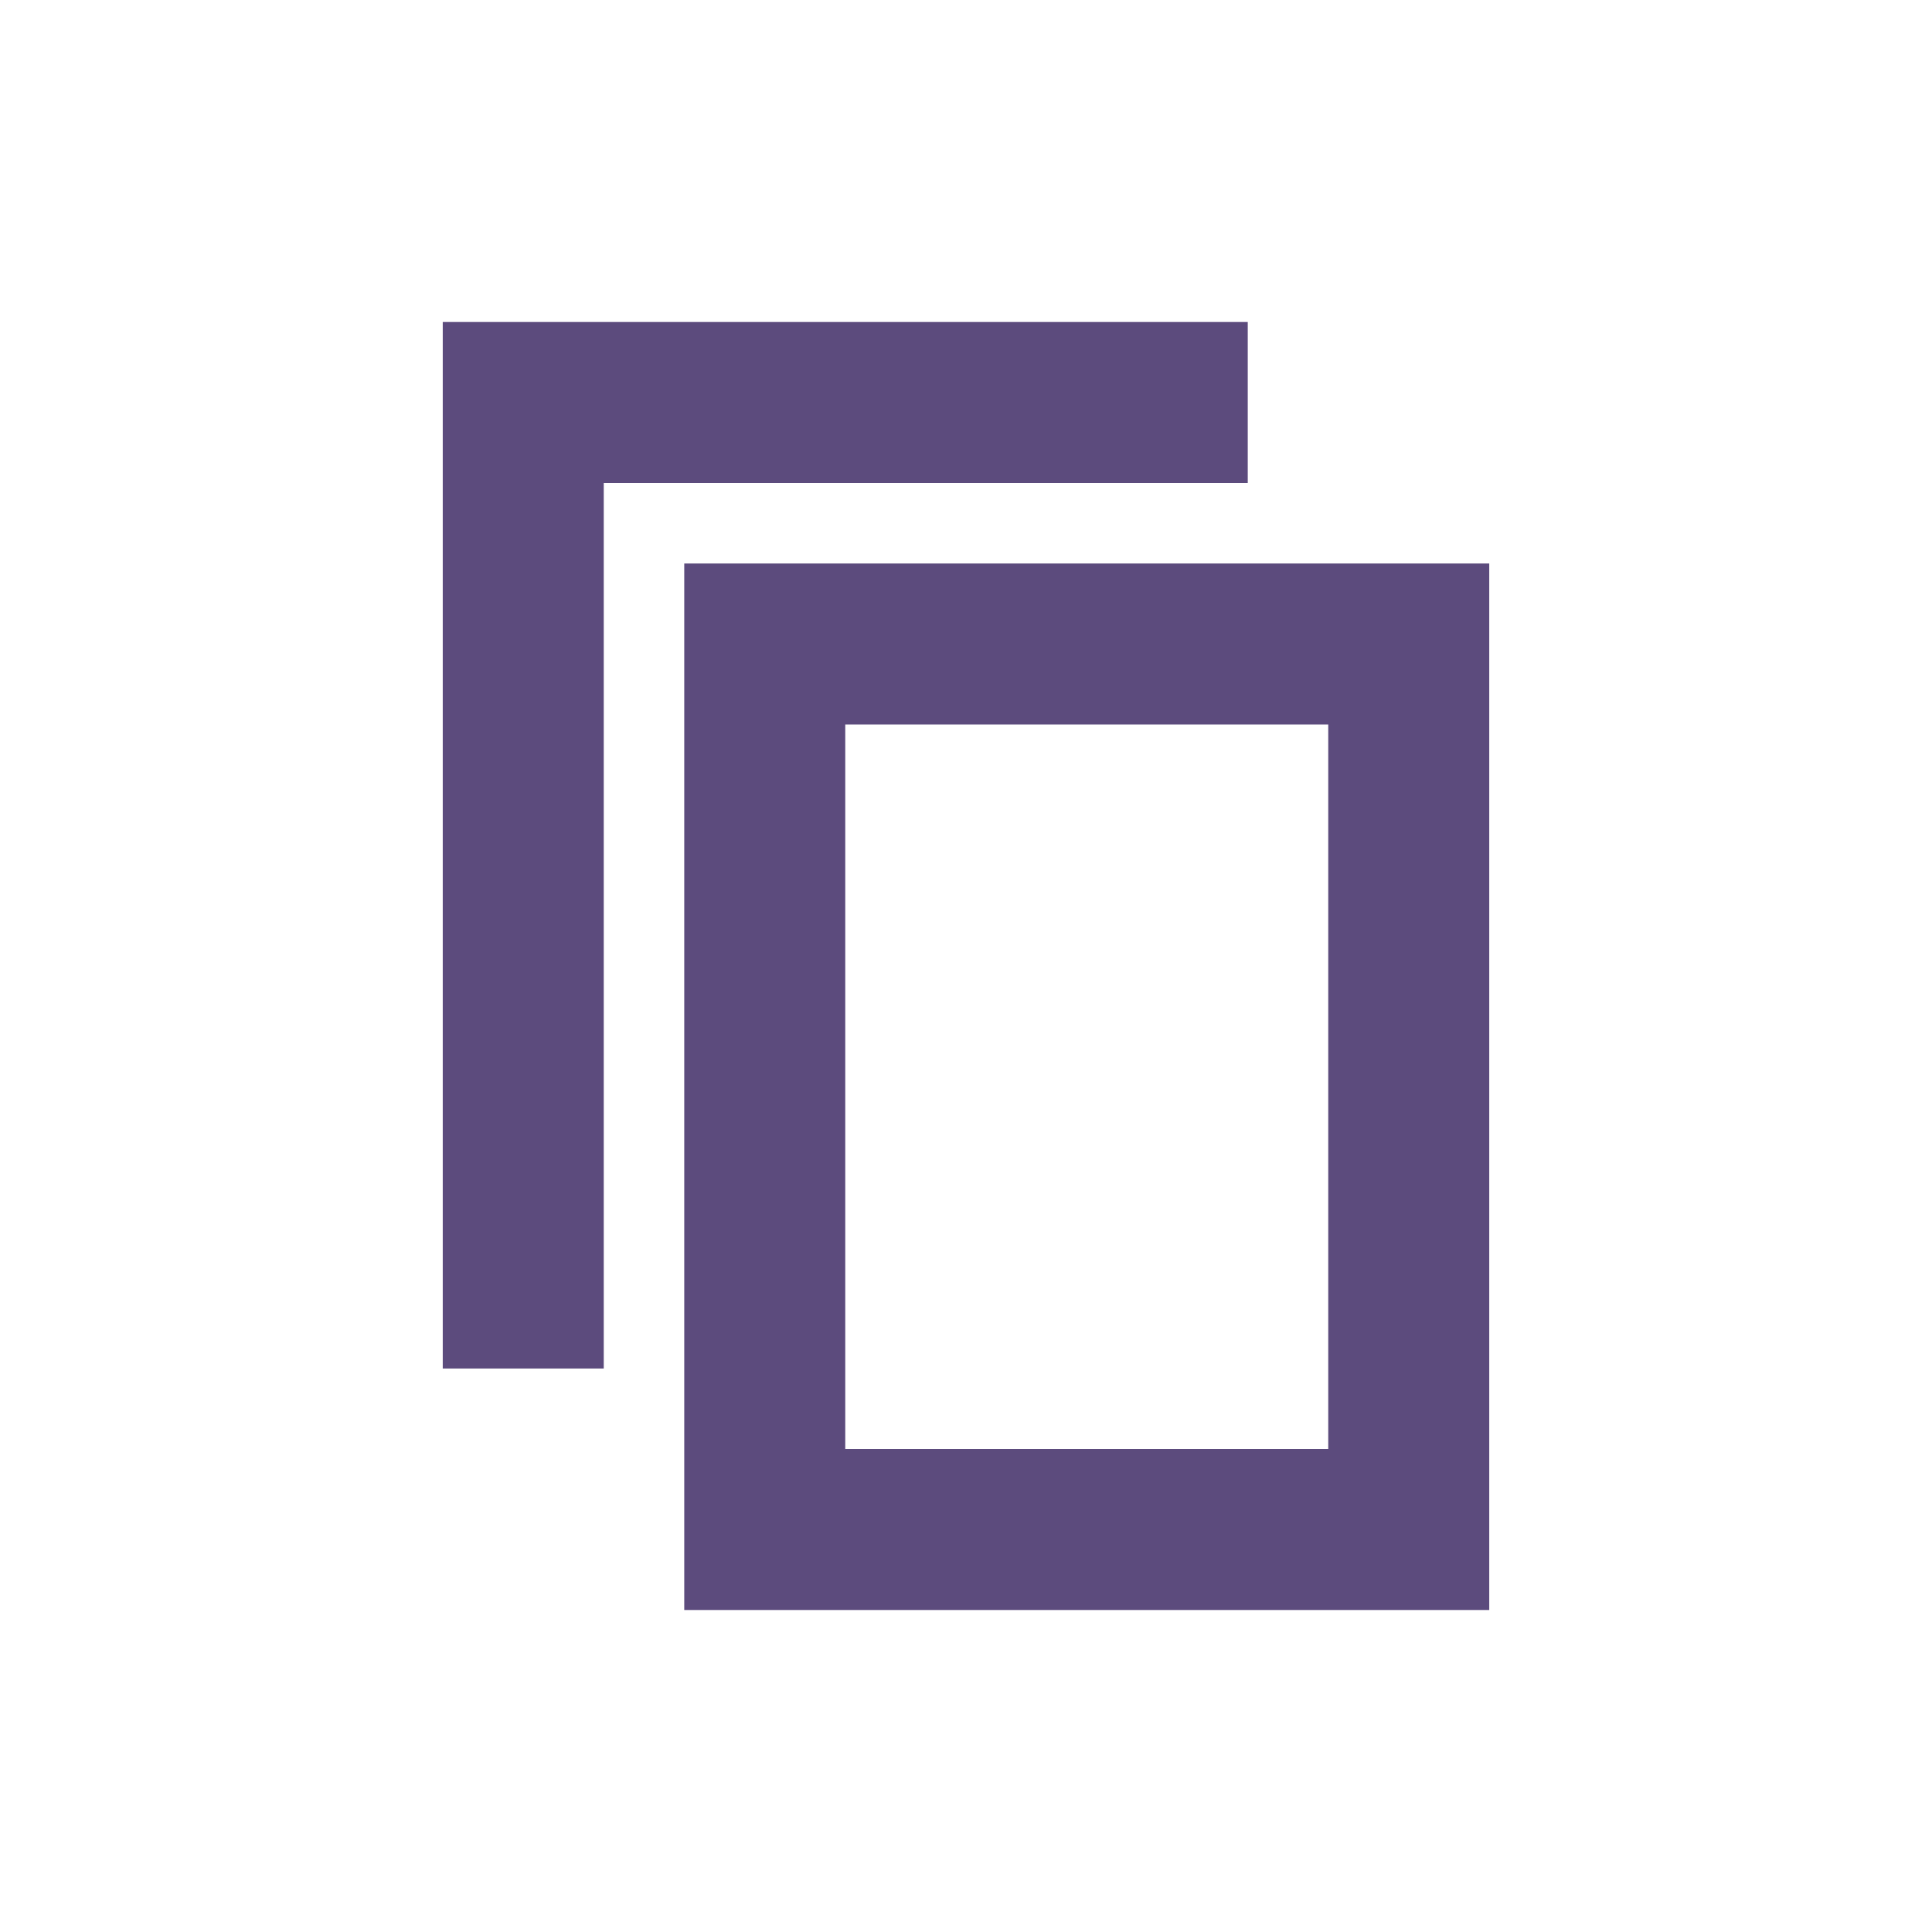
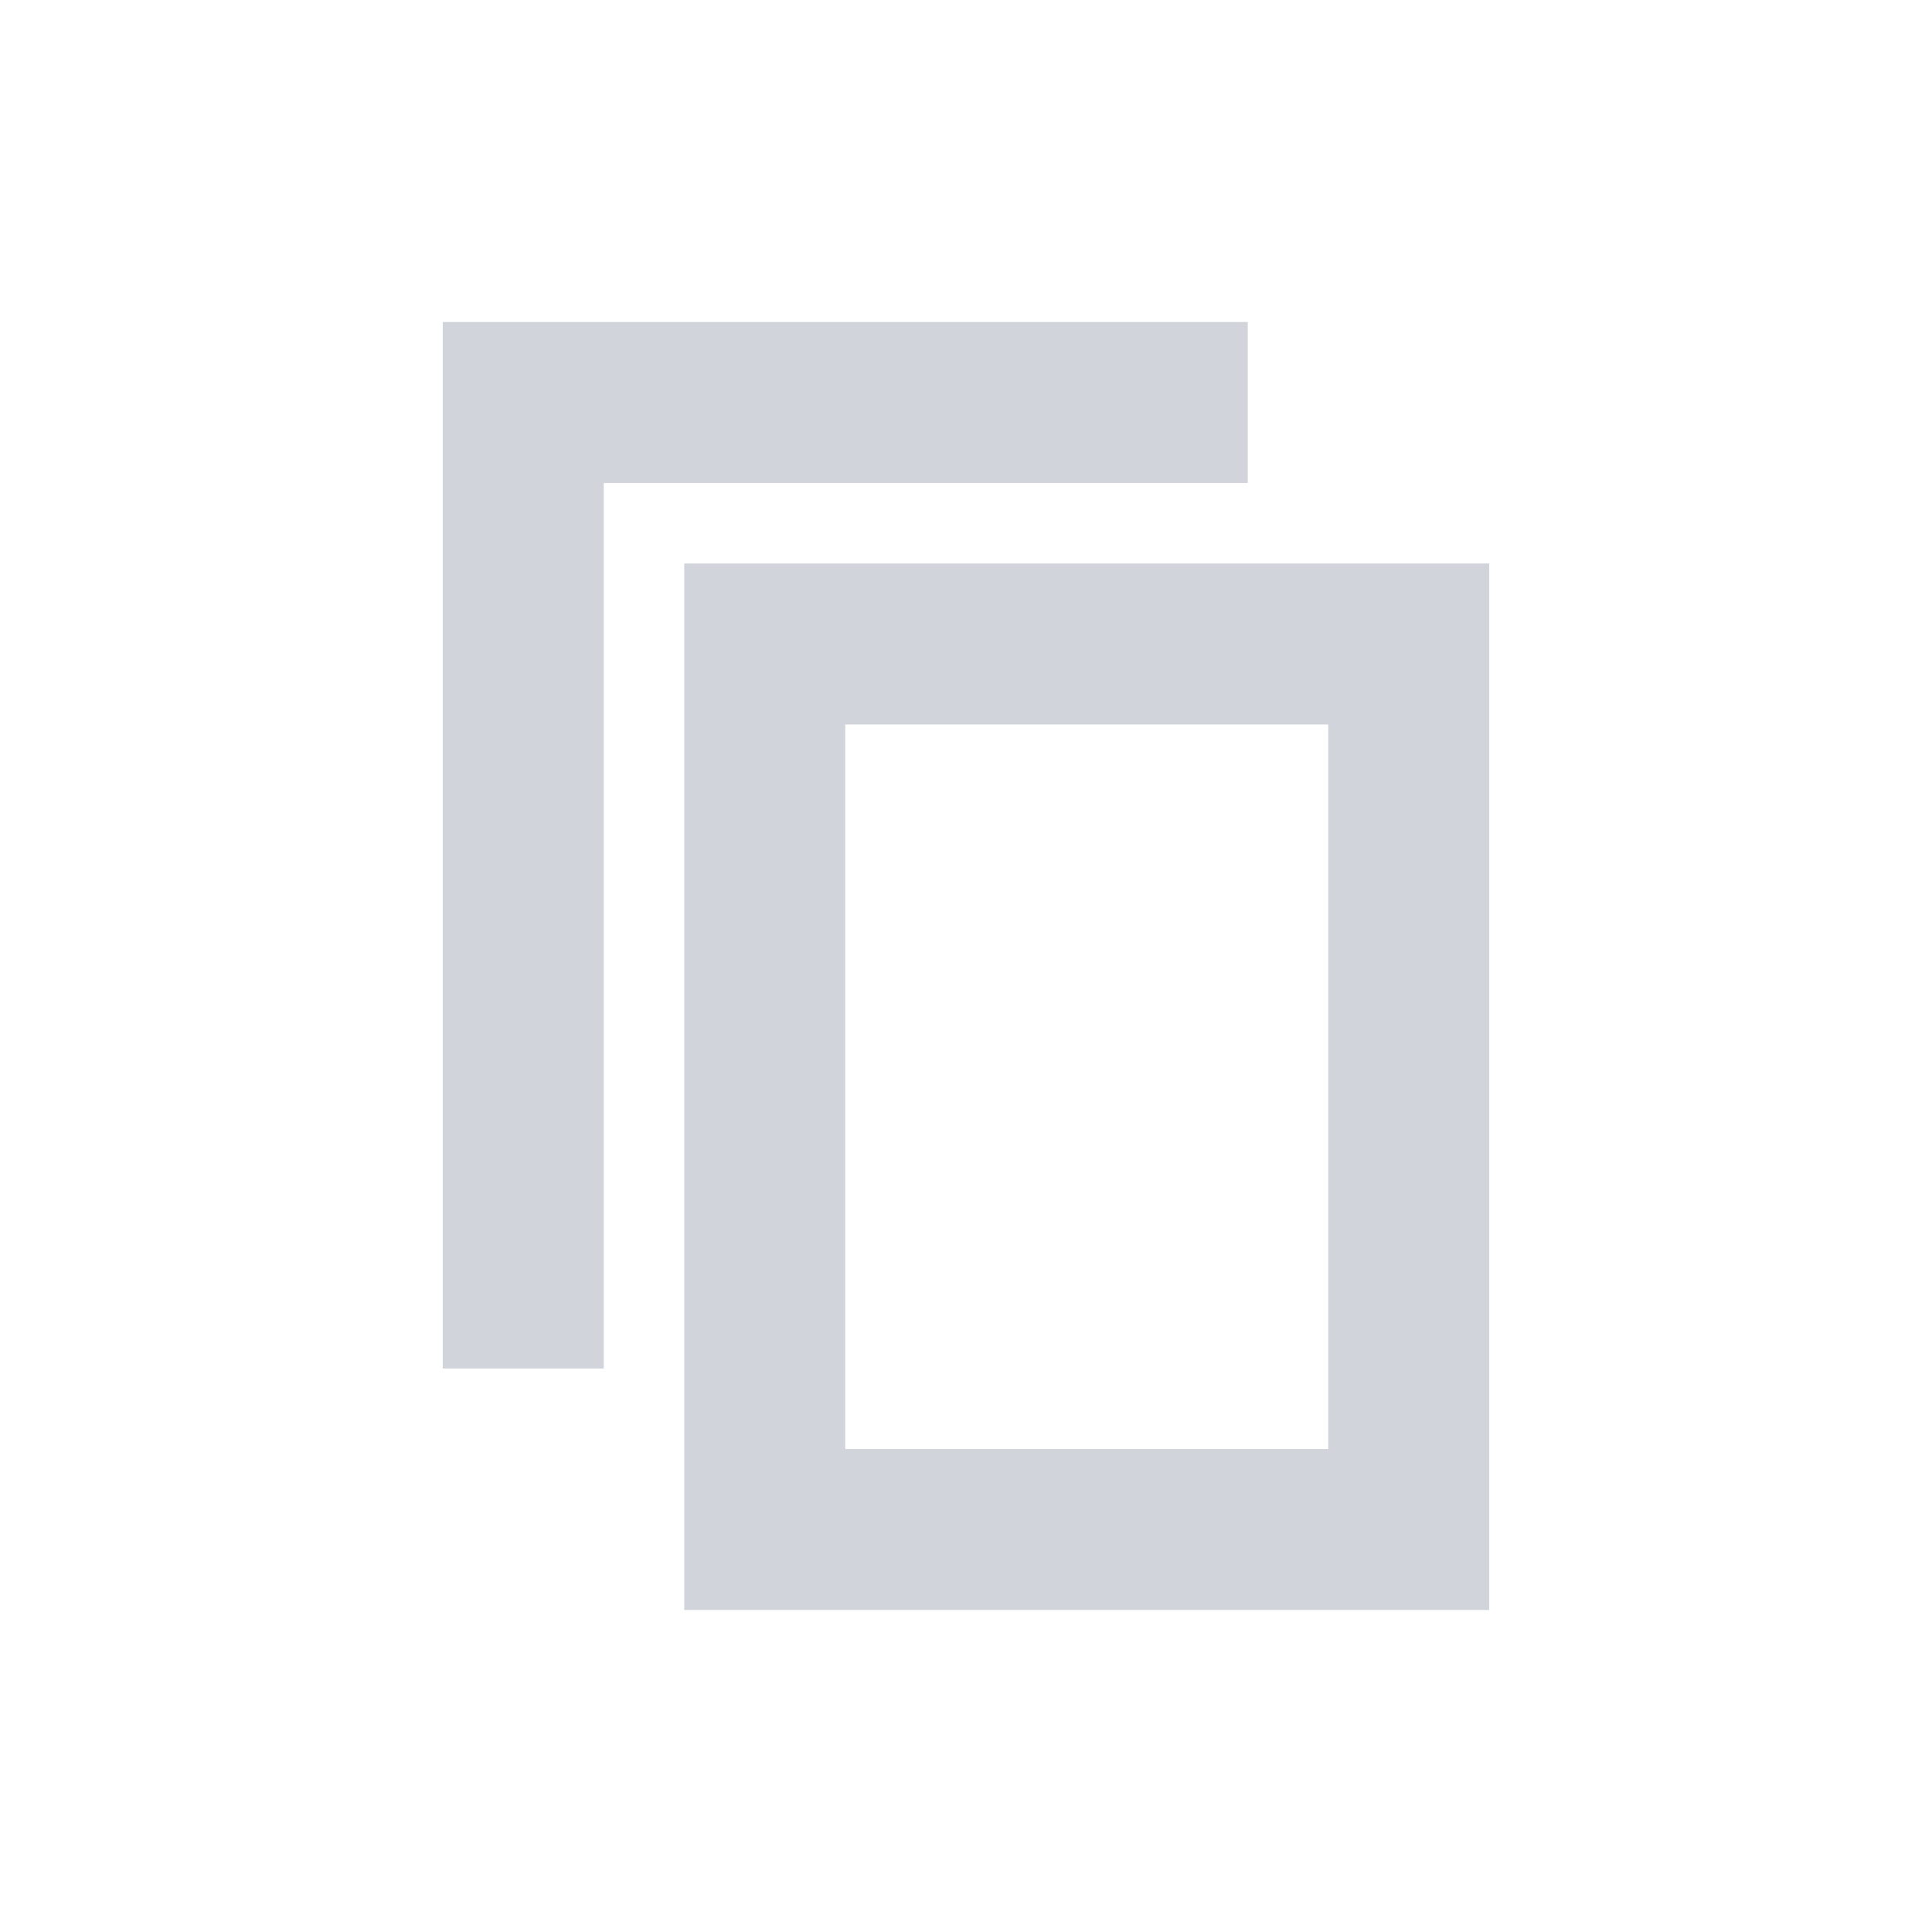
- <svg xmlns="http://www.w3.org/2000/svg" width="24px" height="24px" viewBox="0 0 24 24" version="1.1">
-   <g id="Artboard" stroke="none" stroke-width="1" fill="none" fill-rule="evenodd">
+ <svg xmlns="http://www.w3.org/2000/svg" version="1.1" id="Layer_1" x="0px" y="0px" viewBox="0 0 24 24" style="enable-background:new 0 0 24 24;" xml:space="preserve">
+   <style type="text/css">
+ 	.st0{fill:#D1D5DB;}
+ 	.st1{fill:none;}
+ </style>
+   <g id="Artboard">
    <g id="ic-copy" transform="translate(2, 2)">
-       <g id="Group_8993" transform="translate(3, 2)" fill="#5C4B7D" fill-rule="nonzero">
-         <polygon id="Path_18959" points="2.5 13 0.5 13 0.5 0 10.5 0 10.5 2 2.5 2" />
+       <g id="Group_8993" transform="translate(3, 2)">
+         <polygon id="Path_18959" class="st0" points="2.5,13 0.5,13 0.5,0 10.5,0 10.5,2 2.5,2    " />
      </g>
-       <polygon id="Rectangle_4640" points="0 0 20 0 20 20 0 20" />
-       <g id="Group_8994" transform="translate(6, 5)" fill="#5C4B7D" fill-rule="nonzero">
-         <path d="M10.5,13 L0.5,13 L0.5,0 L10.5,0 L10.5,13 Z M2.5,11 L8.5,11 L8.5,2 L2.5,2 L2.5,11 Z" id="Path_18960" />
+       <polygon id="Rectangle_4640" class="st1" points="0,0 20,0 20,20 0,20   " />
+       <g id="Group_8994" transform="translate(6, 5)">
+         <path id="Path_18960" class="st0" d="M10.5,13h-10V0h10V13z M2.5,11h6V2h-6V11z" />
      </g>
    </g>
  </g>
</svg>
